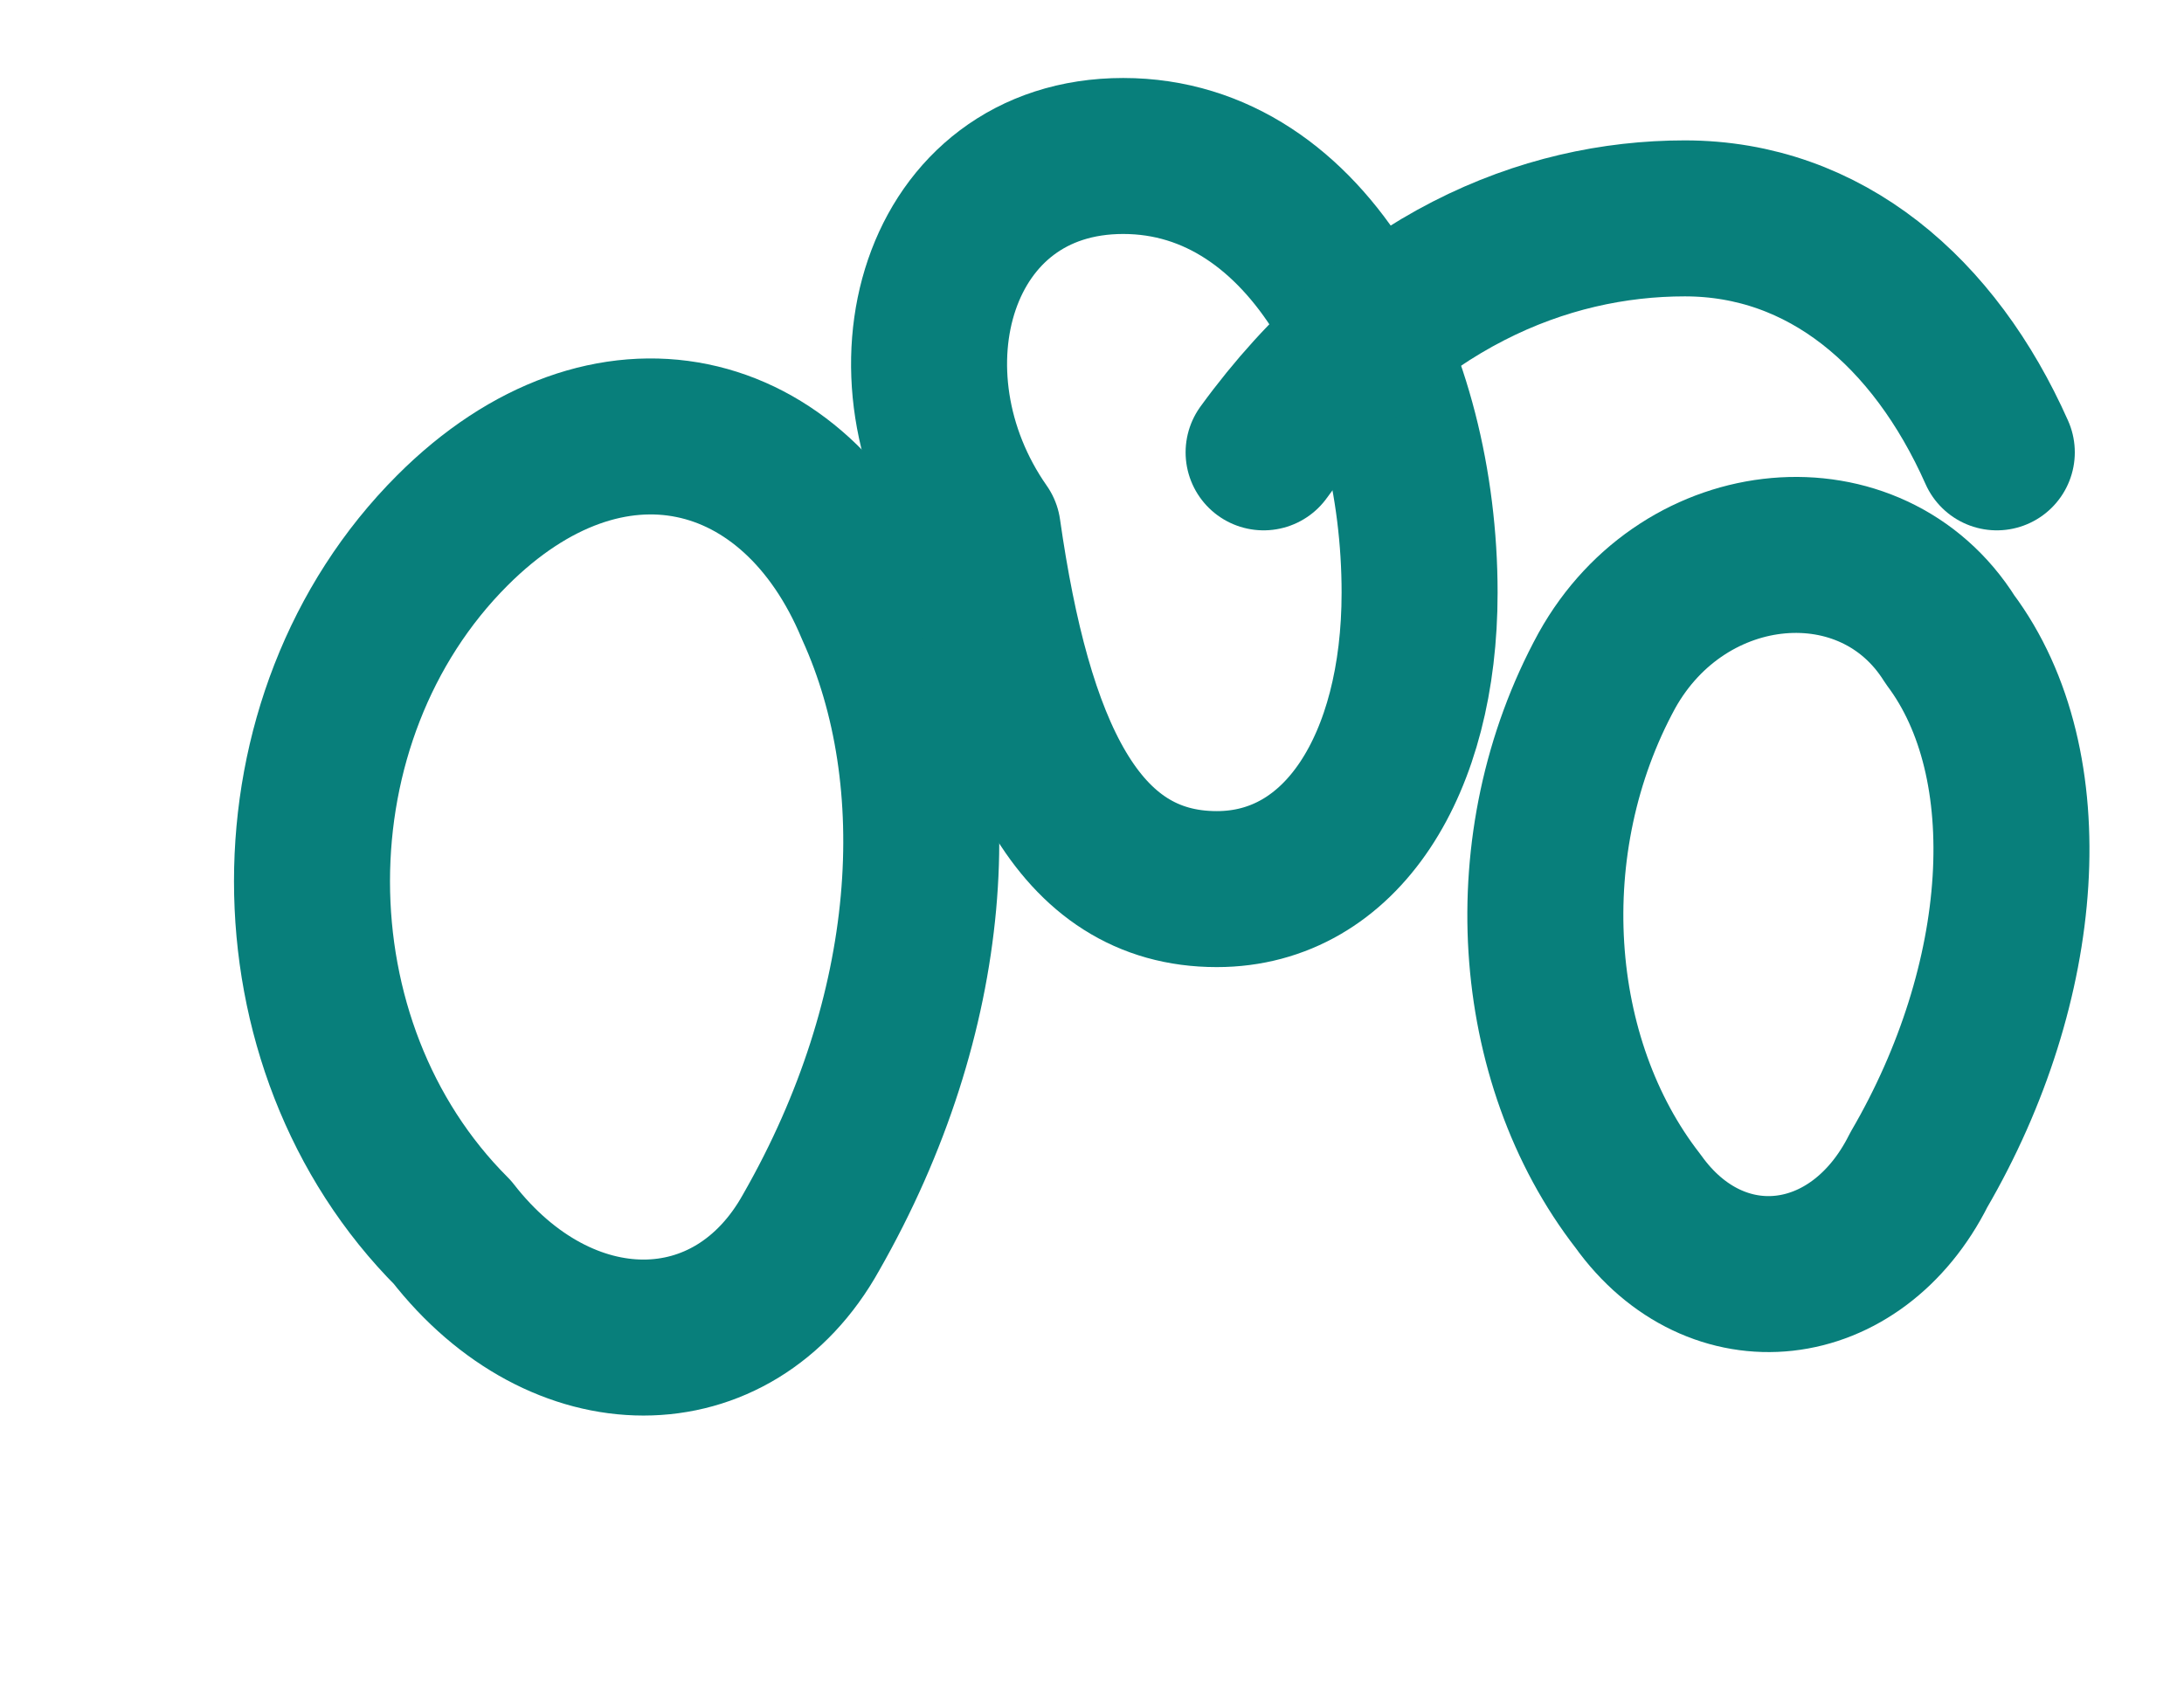
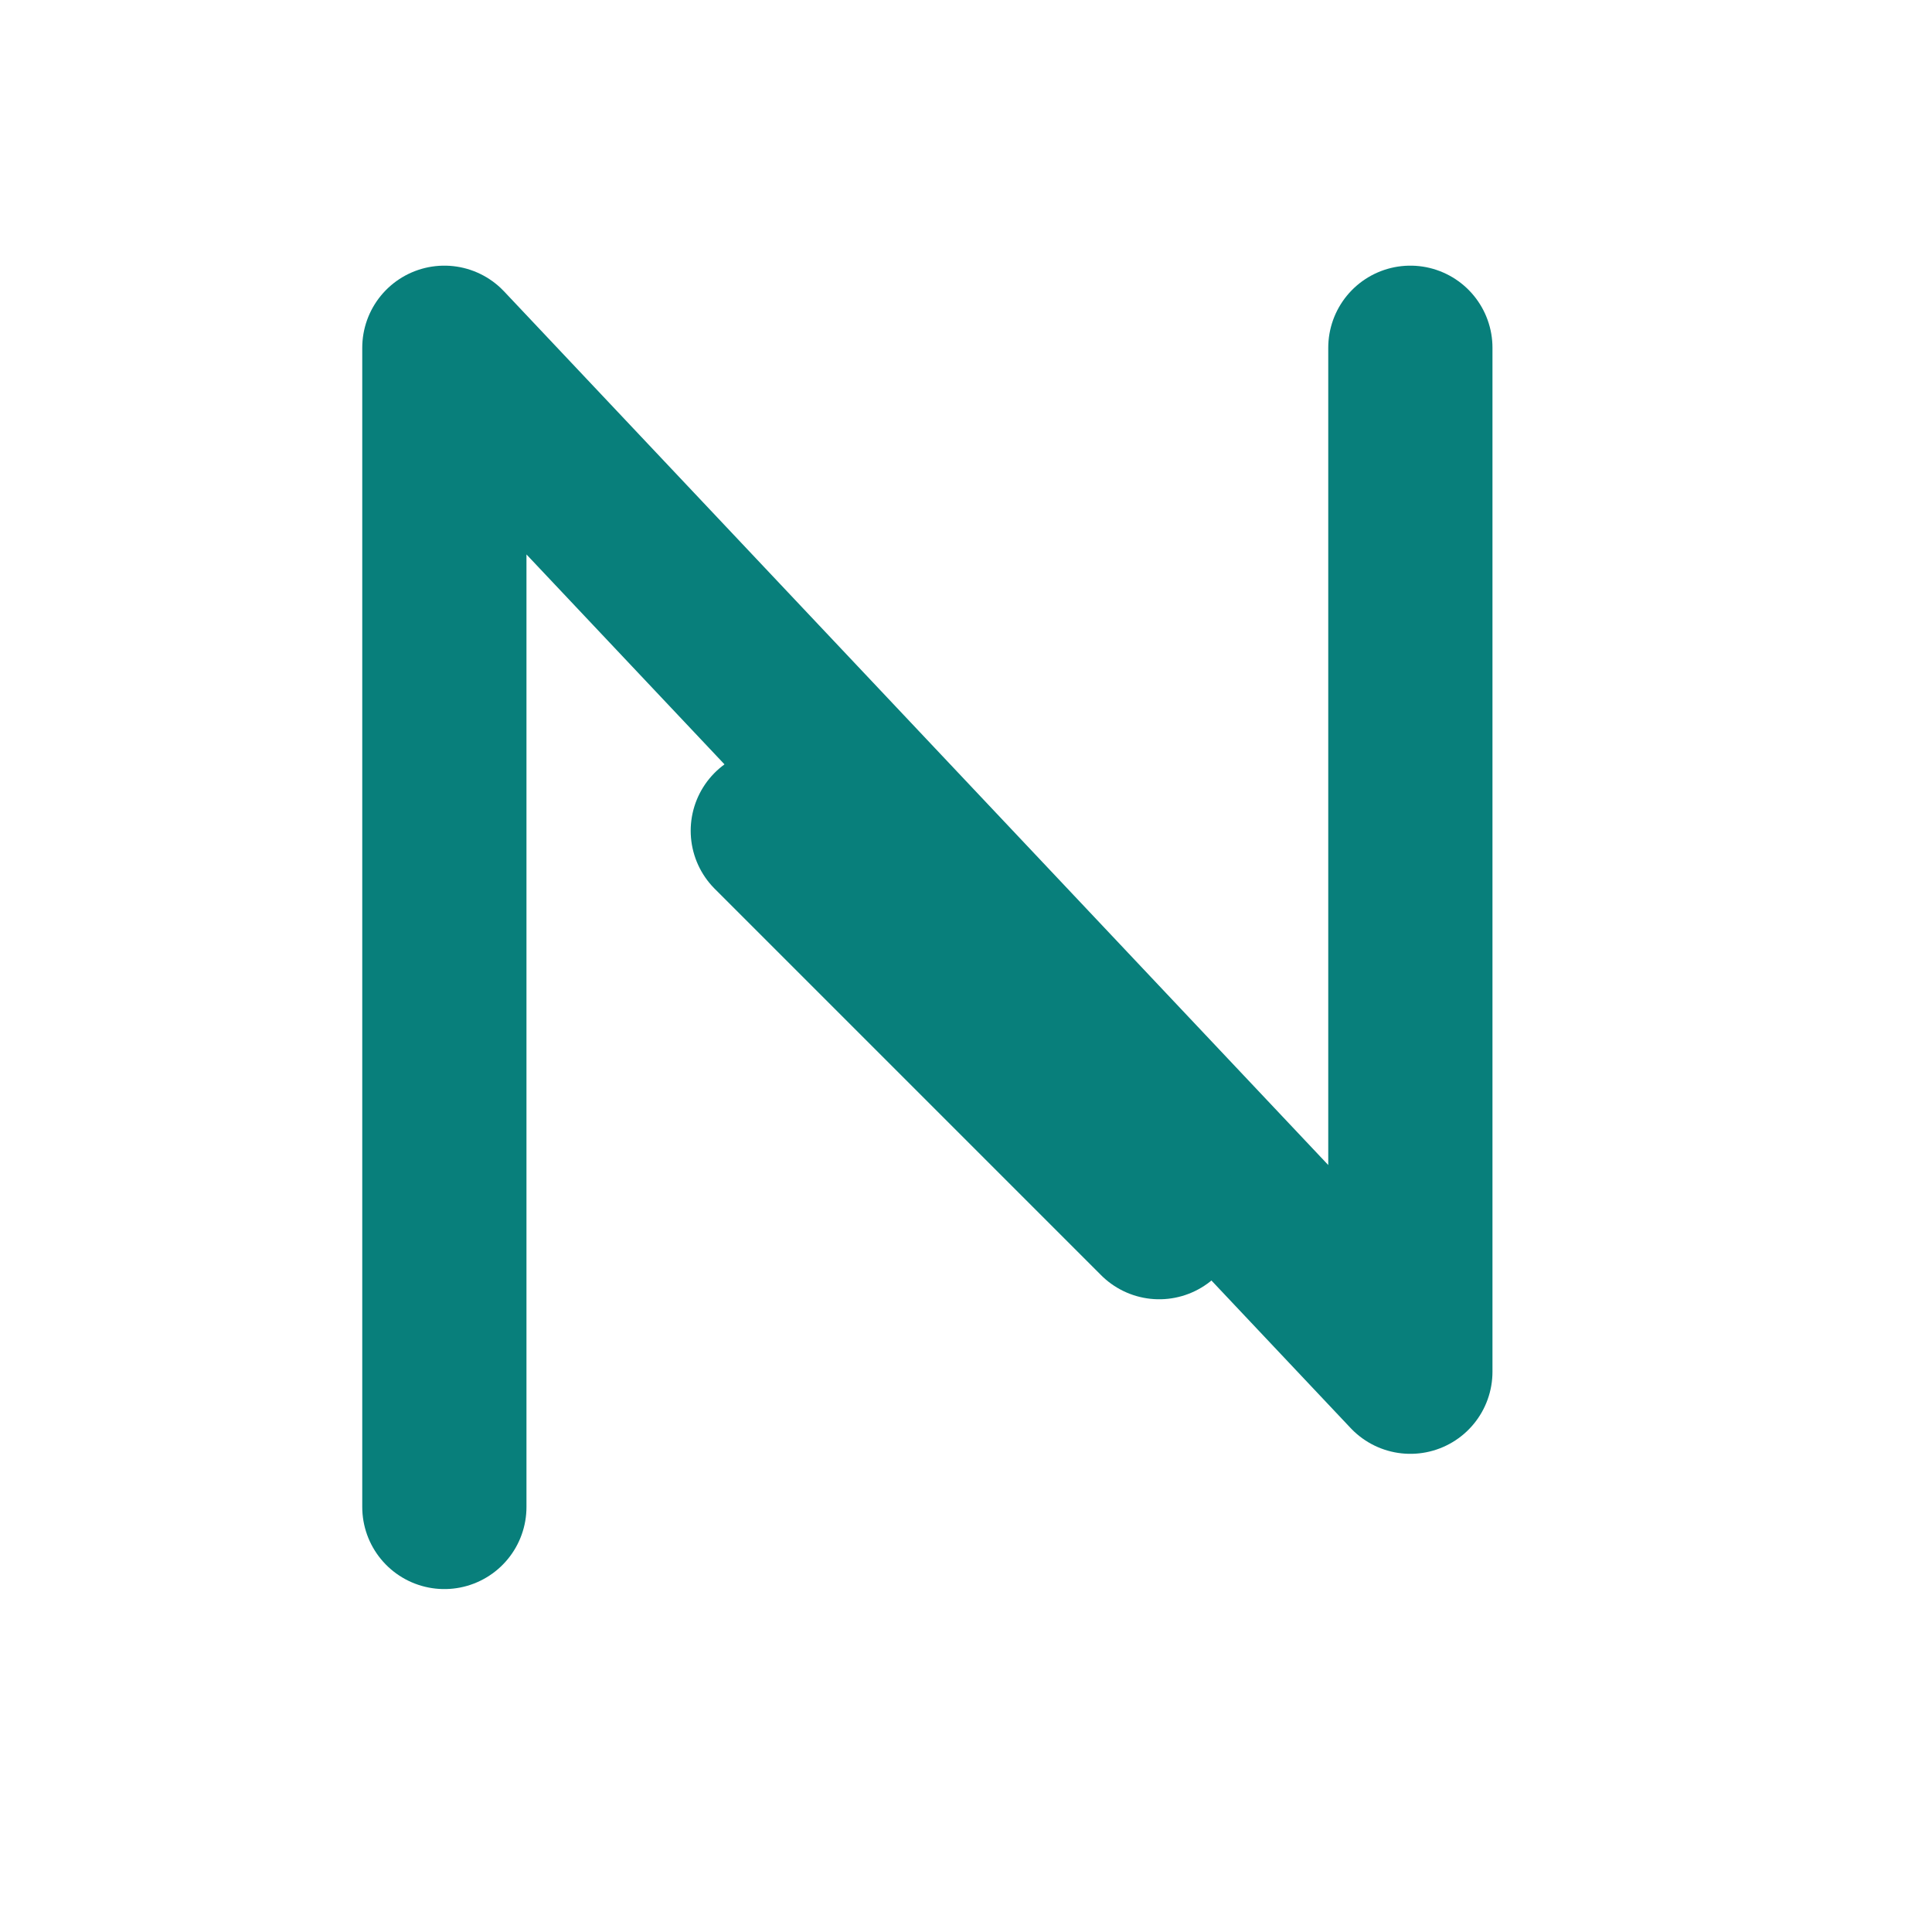
- <svg xmlns="http://www.w3.org/2000/svg" viewBox="0 0 140 108" fill="none">
-   <g stroke="#087F7B" stroke-linecap="round" stroke-linejoin="round" stroke-width="10">
-     <path d="M29 79C17 67 17 46 29 34C39 24 51 27 56 39C61 50 60 65 52 79C47 88 36 88 29 79Z" />
-     <path d="M63 34C56 24 60 10 72 10C84 10 91 24 91 38C91 49 86 57 78 57C69 57 65 48 63 34Z" />
-     <path d="M81 29C89 18 99 14 108 14C117 14 124 20 128 29" />
-     <path d="M105 77C98 68 97 54 103 43C108 34 120 33 125 41C131 49 130 63 123 75C119 83 110 84 105 77Z" />
+ <svg xmlns="http://www.w3.org/2000/svg" viewBox="0 0 100 100" fill="none">
+   <g stroke="#087F7B" stroke-linecap="round" stroke-linejoin="round" stroke-width="8.5">
+     <path d="M23 78V18L73 71V18" />
+     <path d="M40 43L60 63" />
  </g>
</svg>
